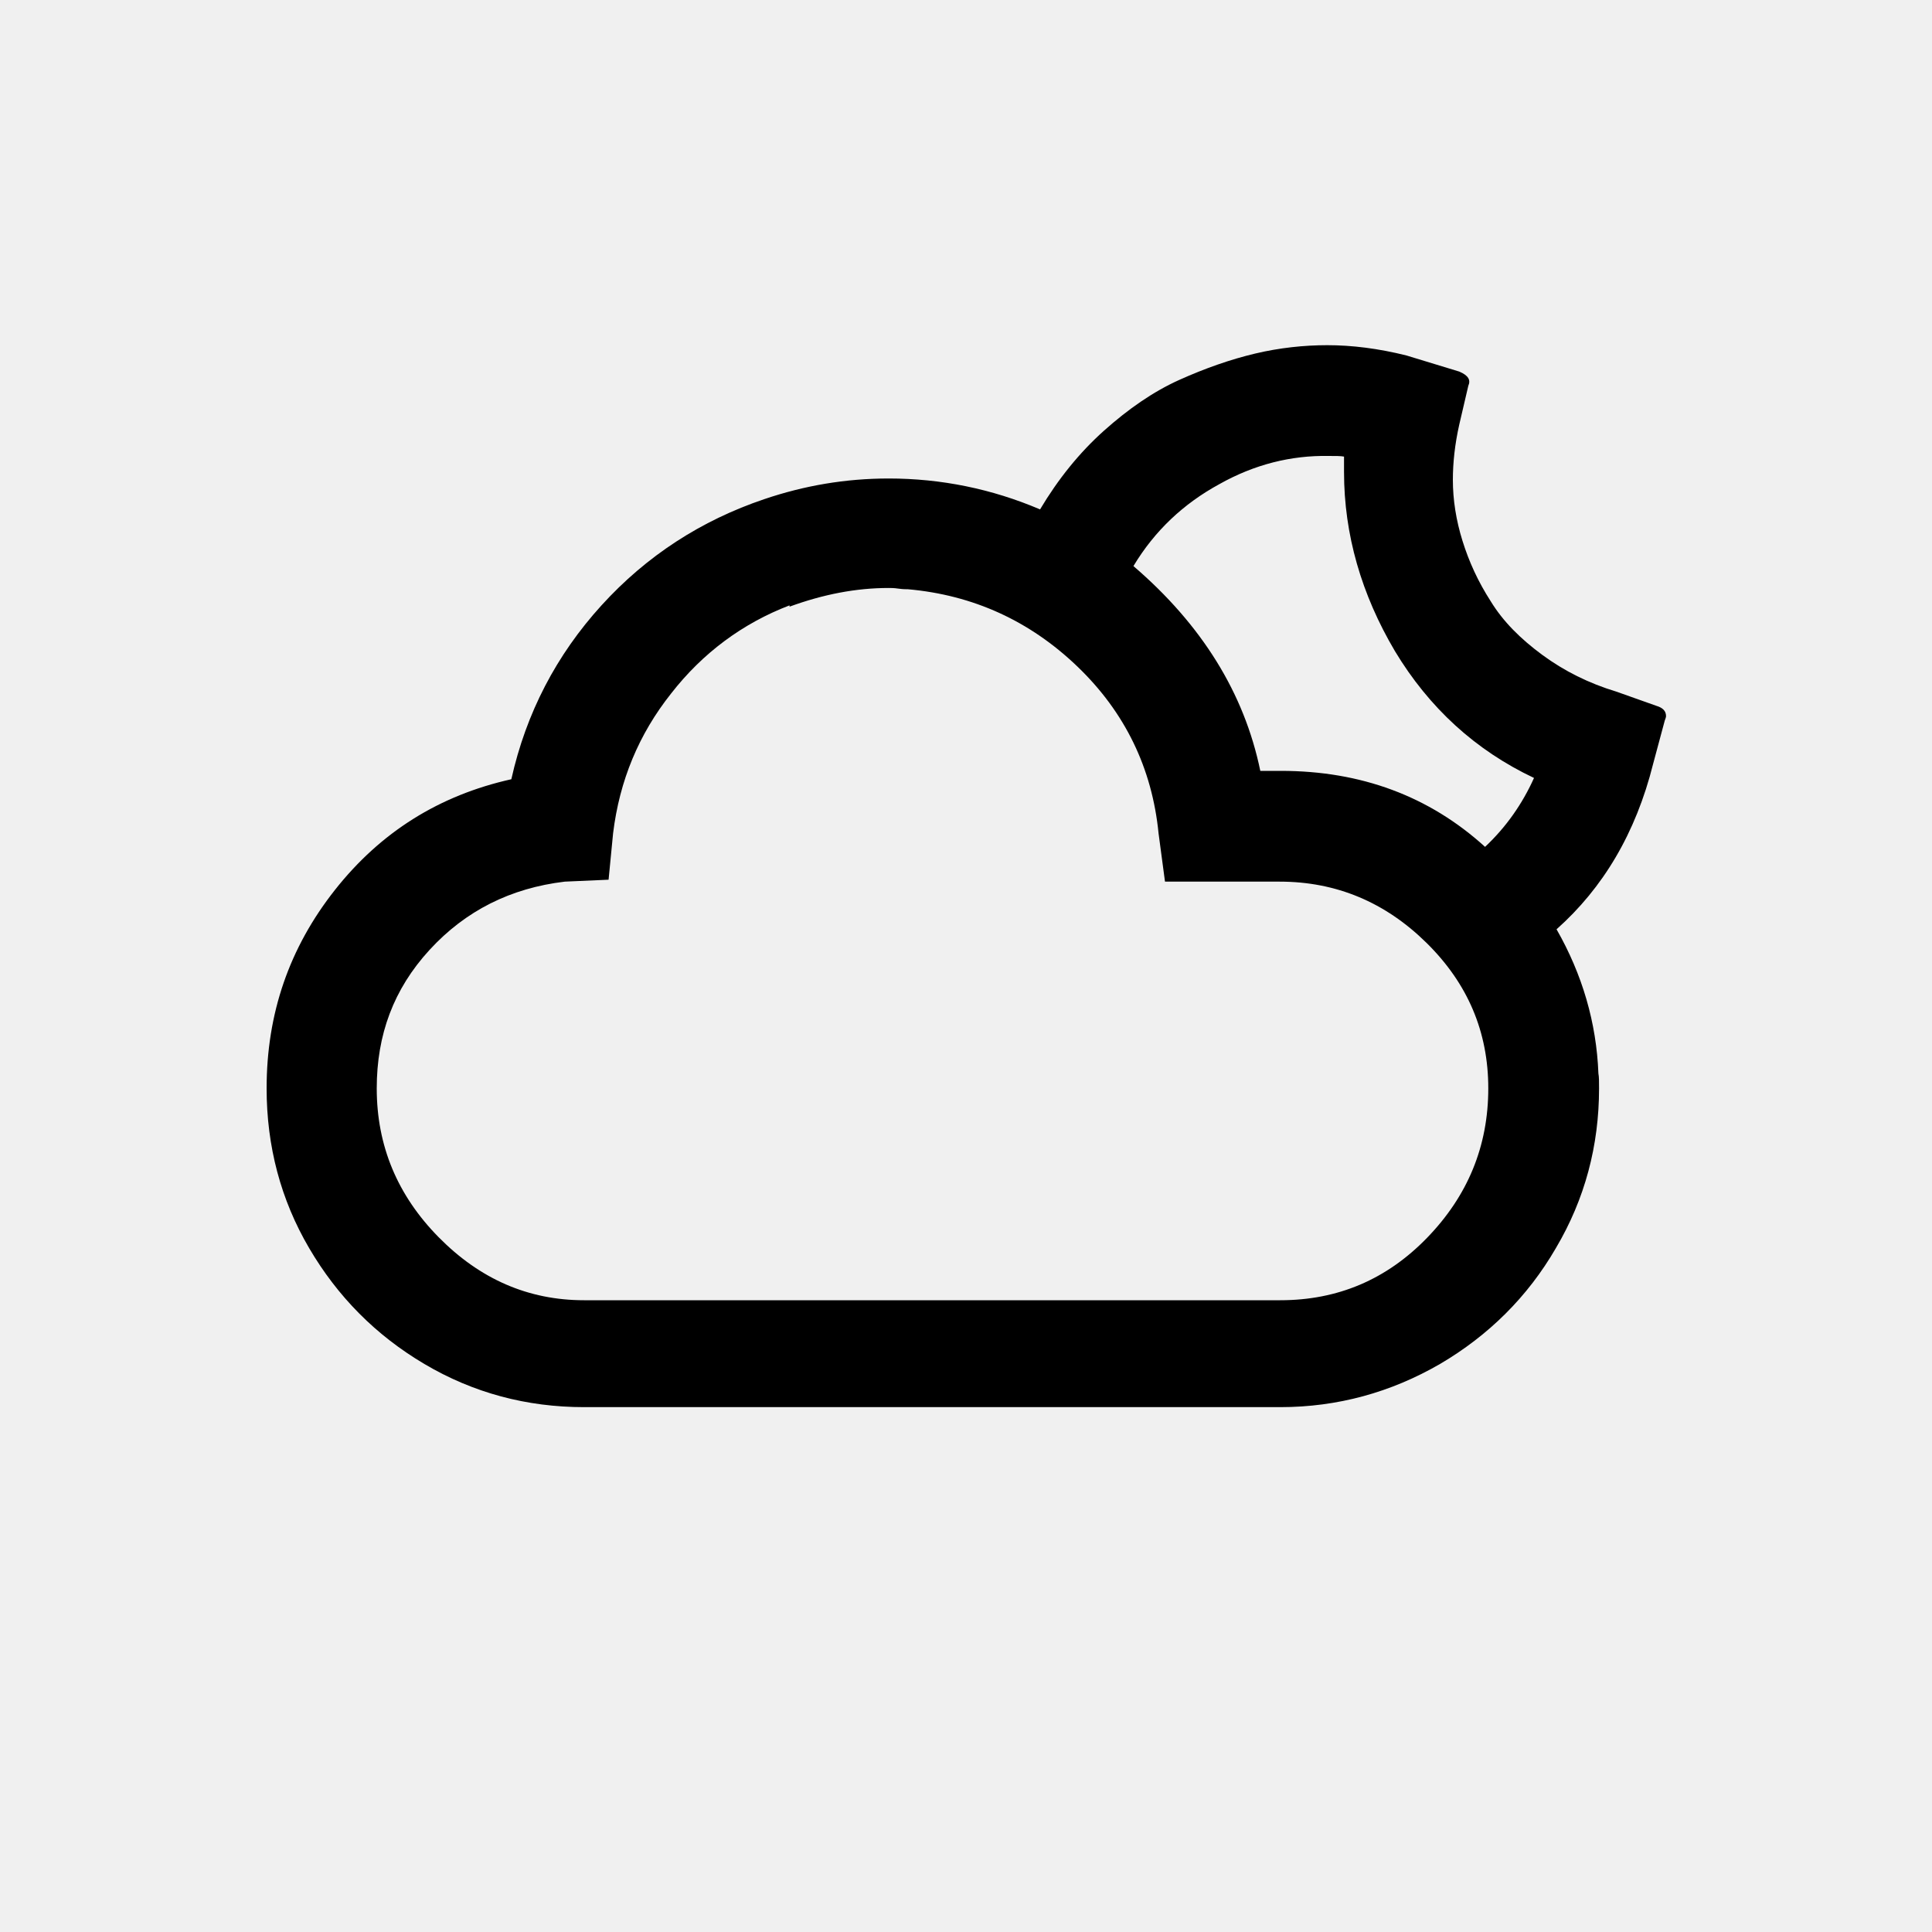
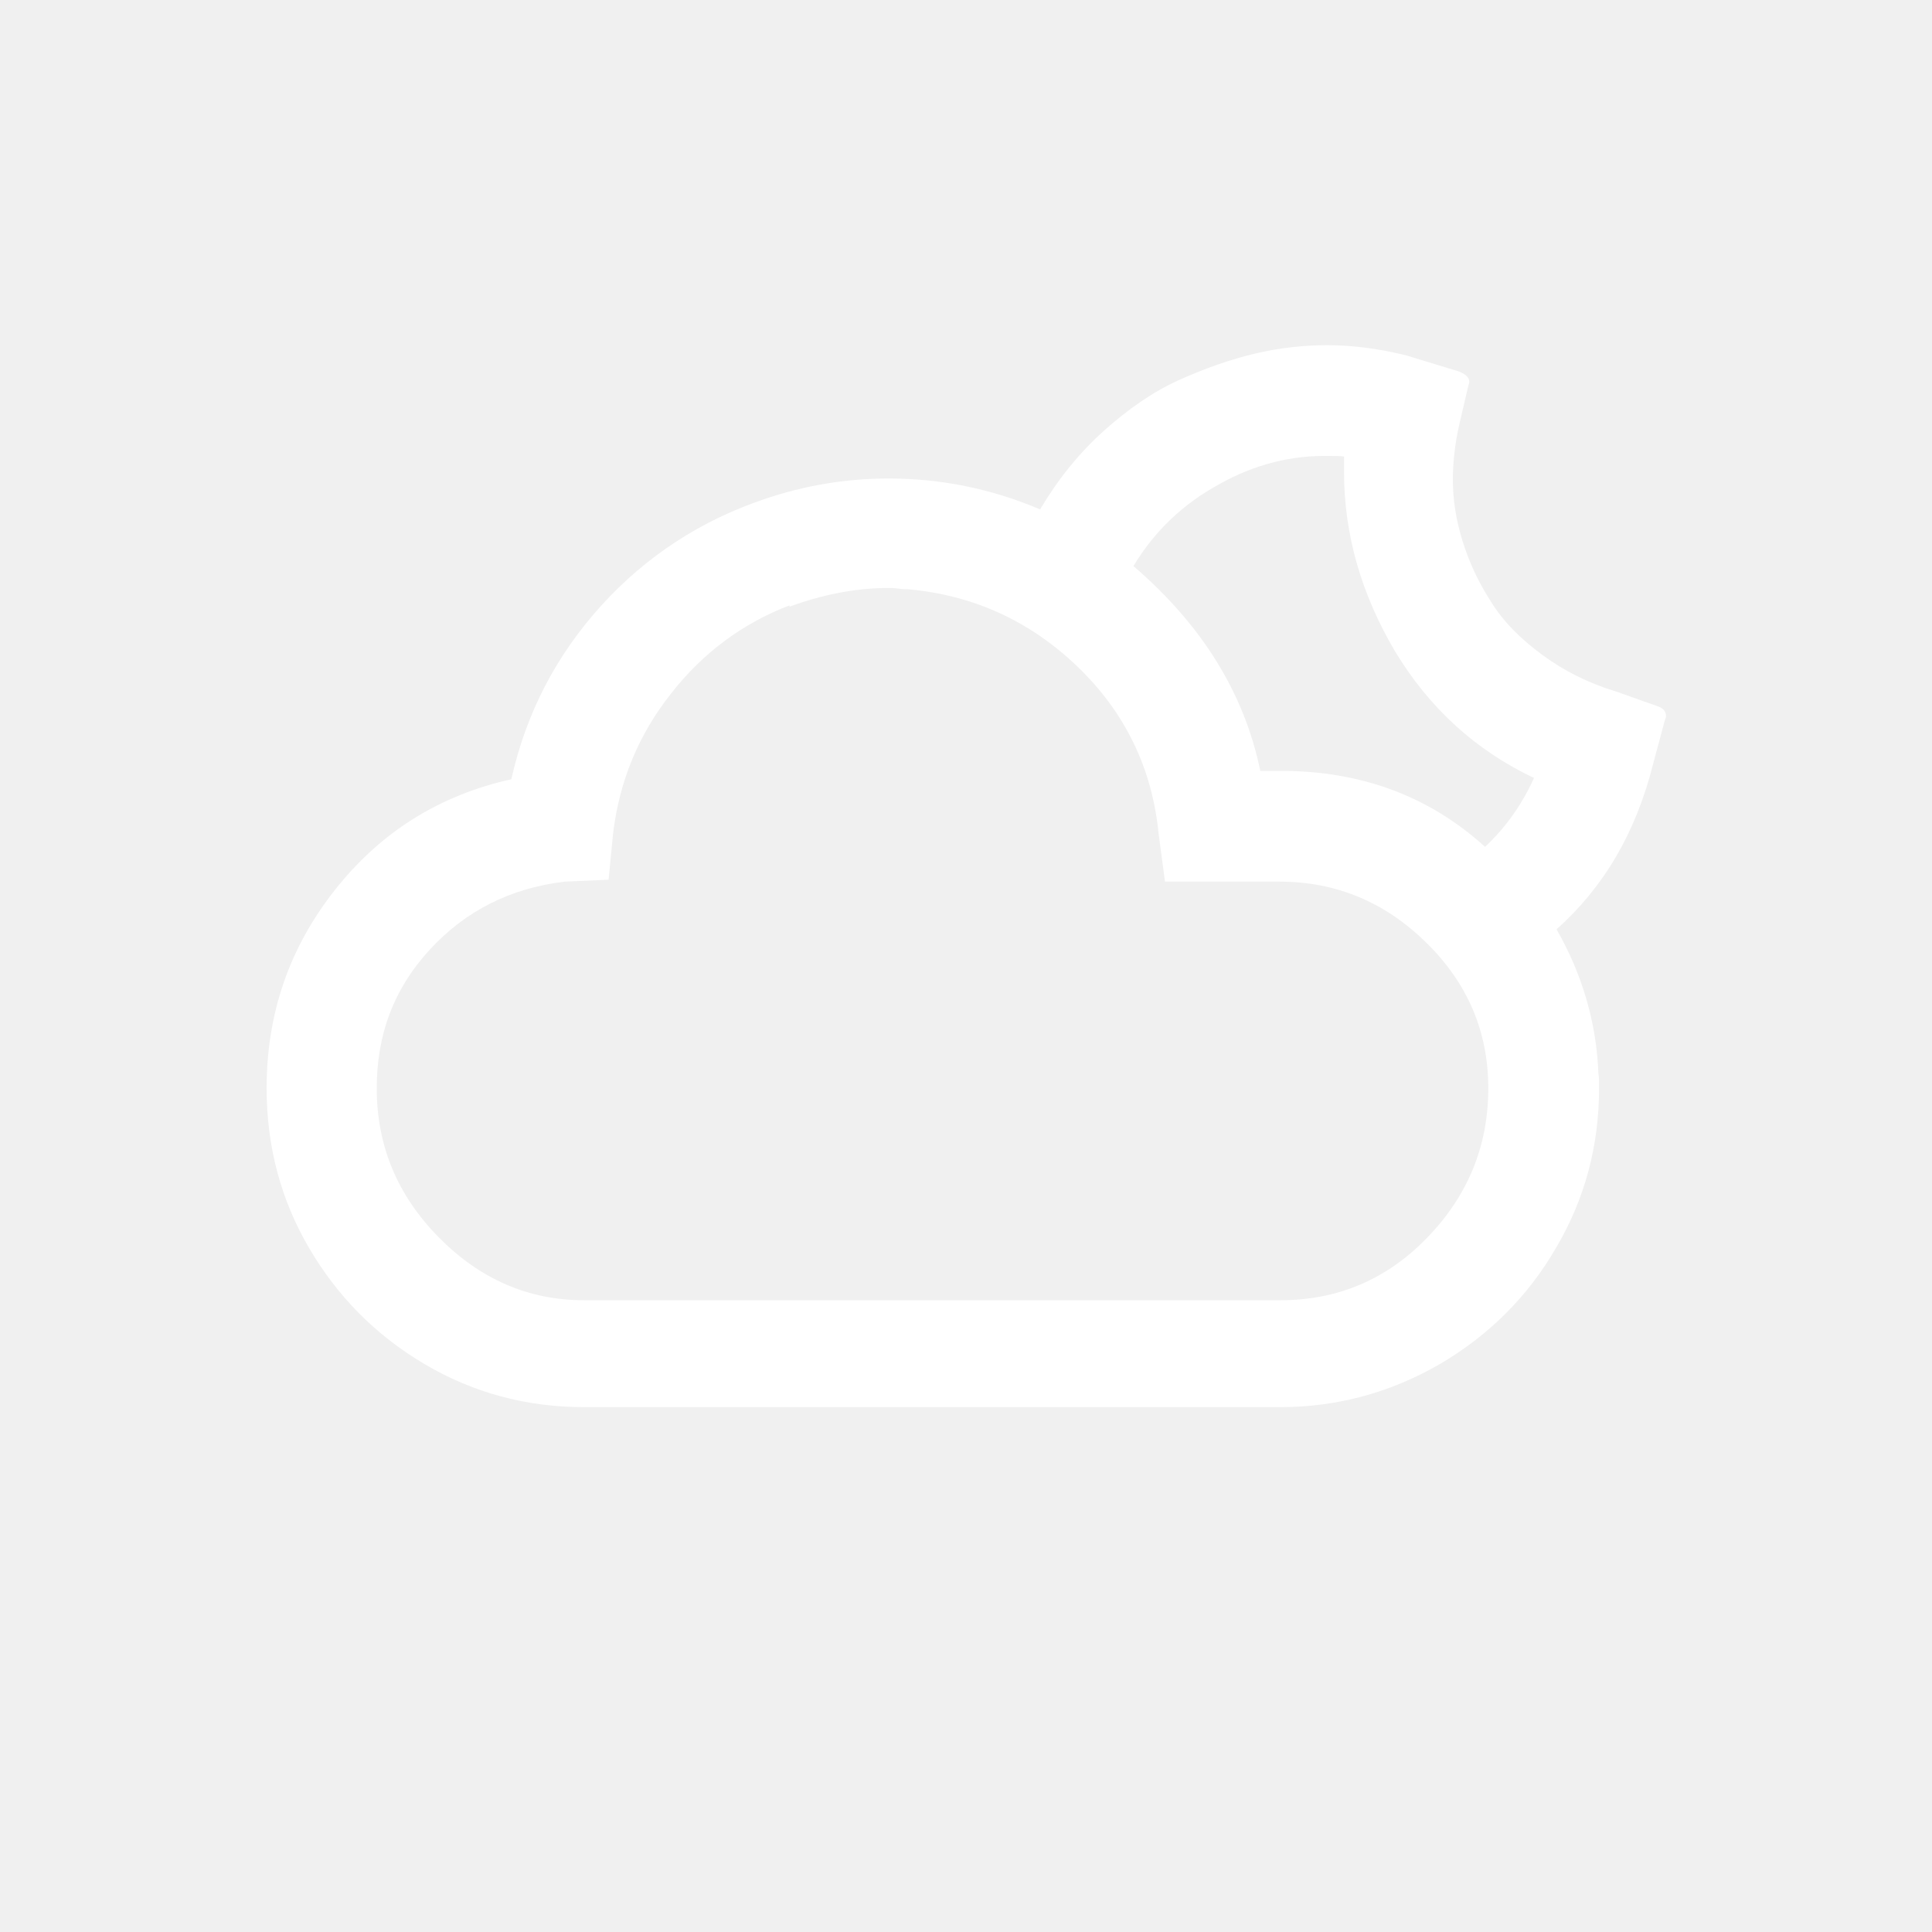
<svg xmlns="http://www.w3.org/2000/svg" version="1.1" id="Layer_1" x="0px" y="0px" viewBox="0 0 30 30" style="enable-background:new 0 0 30 30;" xml:space="preserve">
-   <path d="M4.14,16.9c0-1.16,0.35-2.18,1.06-3.08s1.62-1.47,2.74-1.72c0.23-1.03,0.7-1.93,1.4-2.7c0.7-0.77,1.55-1.32,2.53-1.65  c0.62-0.21,1.26-0.32,1.93-0.32c0.81,0,1.6,0.16,2.35,0.48c0.28-0.47,0.61-0.88,0.99-1.22c0.38-0.34,0.77-0.61,1.17-0.79  c0.4-0.18,0.8-0.32,1.18-0.41s0.76-0.13,1.12-0.13c0.38,0,0.79,0.05,1.23,0.16l0.82,0.25c0.14,0.06,0.18,0.13,0.14,0.22l-0.14,0.6  c-0.07,0.31-0.1,0.6-0.1,0.86c0,0.31,0.05,0.63,0.15,0.95c0.1,0.32,0.24,0.63,0.44,0.94c0.19,0.31,0.46,0.58,0.8,0.83  c0.34,0.25,0.72,0.44,1.15,0.57l0.62,0.22c0.1,0.03,0.15,0.08,0.15,0.16c0,0.02-0.01,0.04-0.02,0.07l-0.18,0.67  c-0.27,1.08-0.78,1.93-1.5,2.57c0.4,0.7,0.62,1.45,0.65,2.24c0.01,0.05,0.01,0.12,0.01,0.23c0,0.89-0.22,1.72-0.67,2.48  c-0.44,0.76-1.05,1.36-1.8,1.8c-0.76,0.44-1.59,0.67-2.48,0.67H9.07c-0.89,0-1.72-0.22-2.48-0.67s-1.35-1.05-1.79-1.8  S4.14,17.8,4.14,16.9z M5.85,16.9c0,0.89,0.32,1.66,0.96,2.31c0.64,0.65,1.39,0.98,2.26,0.98h10.81c0.89,0,1.65-0.32,2.28-0.97  s0.95-1.42,0.95-2.32c0-0.88-0.32-1.63-0.96-2.26c-0.64-0.63-1.4-0.95-2.28-0.95h-1.78l-0.1-0.75c-0.1-1.01-0.52-1.88-1.26-2.59  s-1.62-1.11-2.63-1.2c-0.03,0-0.08,0-0.15-0.01c-0.07-0.01-0.11-0.01-0.15-0.01c-0.51,0-1.02,0.1-1.54,0.29V9.4  c-0.73,0.28-1.35,0.74-1.84,1.37c-0.5,0.63-0.8,1.35-0.9,2.17l-0.07,0.72l-0.68,0.03c-0.84,0.1-1.54,0.45-2.1,1.06  S5.85,16.07,5.85,16.9z M17.6,8.79c1.06,0.91,1.72,1.97,1.97,3.18h0.32c1.24,0,2.3,0.39,3.17,1.18c0.33-0.31,0.58-0.67,0.76-1.07  c-0.91-0.43-1.63-1.09-2.16-1.97c-0.52-0.88-0.79-1.81-0.79-2.78V7.09c-0.05-0.01-0.13-0.01-0.24-0.01  c-0.58-0.01-1.15,0.13-1.7,0.44C18.38,7.82,17.93,8.24,17.6,8.79z" />
+   <path fill="#FFFFFF" d="M4.14,16.9c0-1.16,0.35-2.18,1.06-3.08s1.62-1.47,2.74-1.72c0.23-1.03,0.7-1.93,1.4-2.7c0.7-0.77,1.55-1.32,2.53-1.65  c0.62-0.21,1.26-0.32,1.93-0.32c0.81,0,1.6,0.16,2.35,0.48c0.28-0.47,0.61-0.88,0.99-1.22c0.38-0.34,0.77-0.61,1.17-0.79  c0.4-0.18,0.8-0.32,1.18-0.41s0.76-0.13,1.12-0.13c0.38,0,0.79,0.05,1.23,0.16l0.82,0.25c0.14,0.06,0.18,0.13,0.14,0.22l-0.14,0.6  c-0.07,0.31-0.1,0.6-0.1,0.86c0,0.31,0.05,0.63,0.15,0.95c0.1,0.32,0.24,0.63,0.44,0.94c0.19,0.31,0.46,0.58,0.8,0.83  c0.34,0.25,0.72,0.44,1.15,0.57l0.62,0.22c0.1,0.03,0.15,0.08,0.15,0.16c0,0.02-0.01,0.04-0.02,0.07l-0.18,0.67  c-0.27,1.08-0.78,1.93-1.5,2.57c0.4,0.7,0.62,1.45,0.65,2.24c0.01,0.05,0.01,0.12,0.01,0.23c0,0.89-0.22,1.72-0.67,2.48  c-0.44,0.76-1.05,1.36-1.8,1.8c-0.76,0.44-1.59,0.67-2.48,0.67H9.07c-0.89,0-1.72-0.22-2.48-0.67s-1.35-1.05-1.79-1.8  S4.14,17.8,4.14,16.9z M5.85,16.9c0,0.89,0.32,1.66,0.96,2.31c0.64,0.65,1.39,0.98,2.26,0.98h10.81c0.89,0,1.65-0.32,2.28-0.97  s0.95-1.42,0.95-2.32c0-0.88-0.32-1.63-0.96-2.26c-0.64-0.63-1.4-0.95-2.28-0.95h-1.78l-0.1-0.75c-0.1-1.01-0.52-1.88-1.26-2.59  s-1.62-1.11-2.63-1.2c-0.03,0-0.08,0-0.15-0.01c-0.07-0.01-0.11-0.01-0.15-0.01c-0.51,0-1.02,0.1-1.54,0.29V9.4  c-0.73,0.28-1.35,0.74-1.84,1.37c-0.5,0.63-0.8,1.35-0.9,2.17l-0.07,0.72l-0.68,0.03c-0.84,0.1-1.54,0.45-2.1,1.06  S5.85,16.07,5.85,16.9z M17.6,8.79c1.06,0.91,1.72,1.97,1.97,3.18h0.32c1.24,0,2.3,0.39,3.17,1.18c0.33-0.31,0.58-0.67,0.76-1.07  c-0.91-0.43-1.63-1.09-2.16-1.97c-0.52-0.88-0.79-1.81-0.79-2.78V7.09c-0.05-0.01-0.13-0.01-0.24-0.01  c-0.58-0.01-1.15,0.13-1.7,0.44C18.38,7.82,17.93,8.24,17.6,8.79z" />
</svg>
